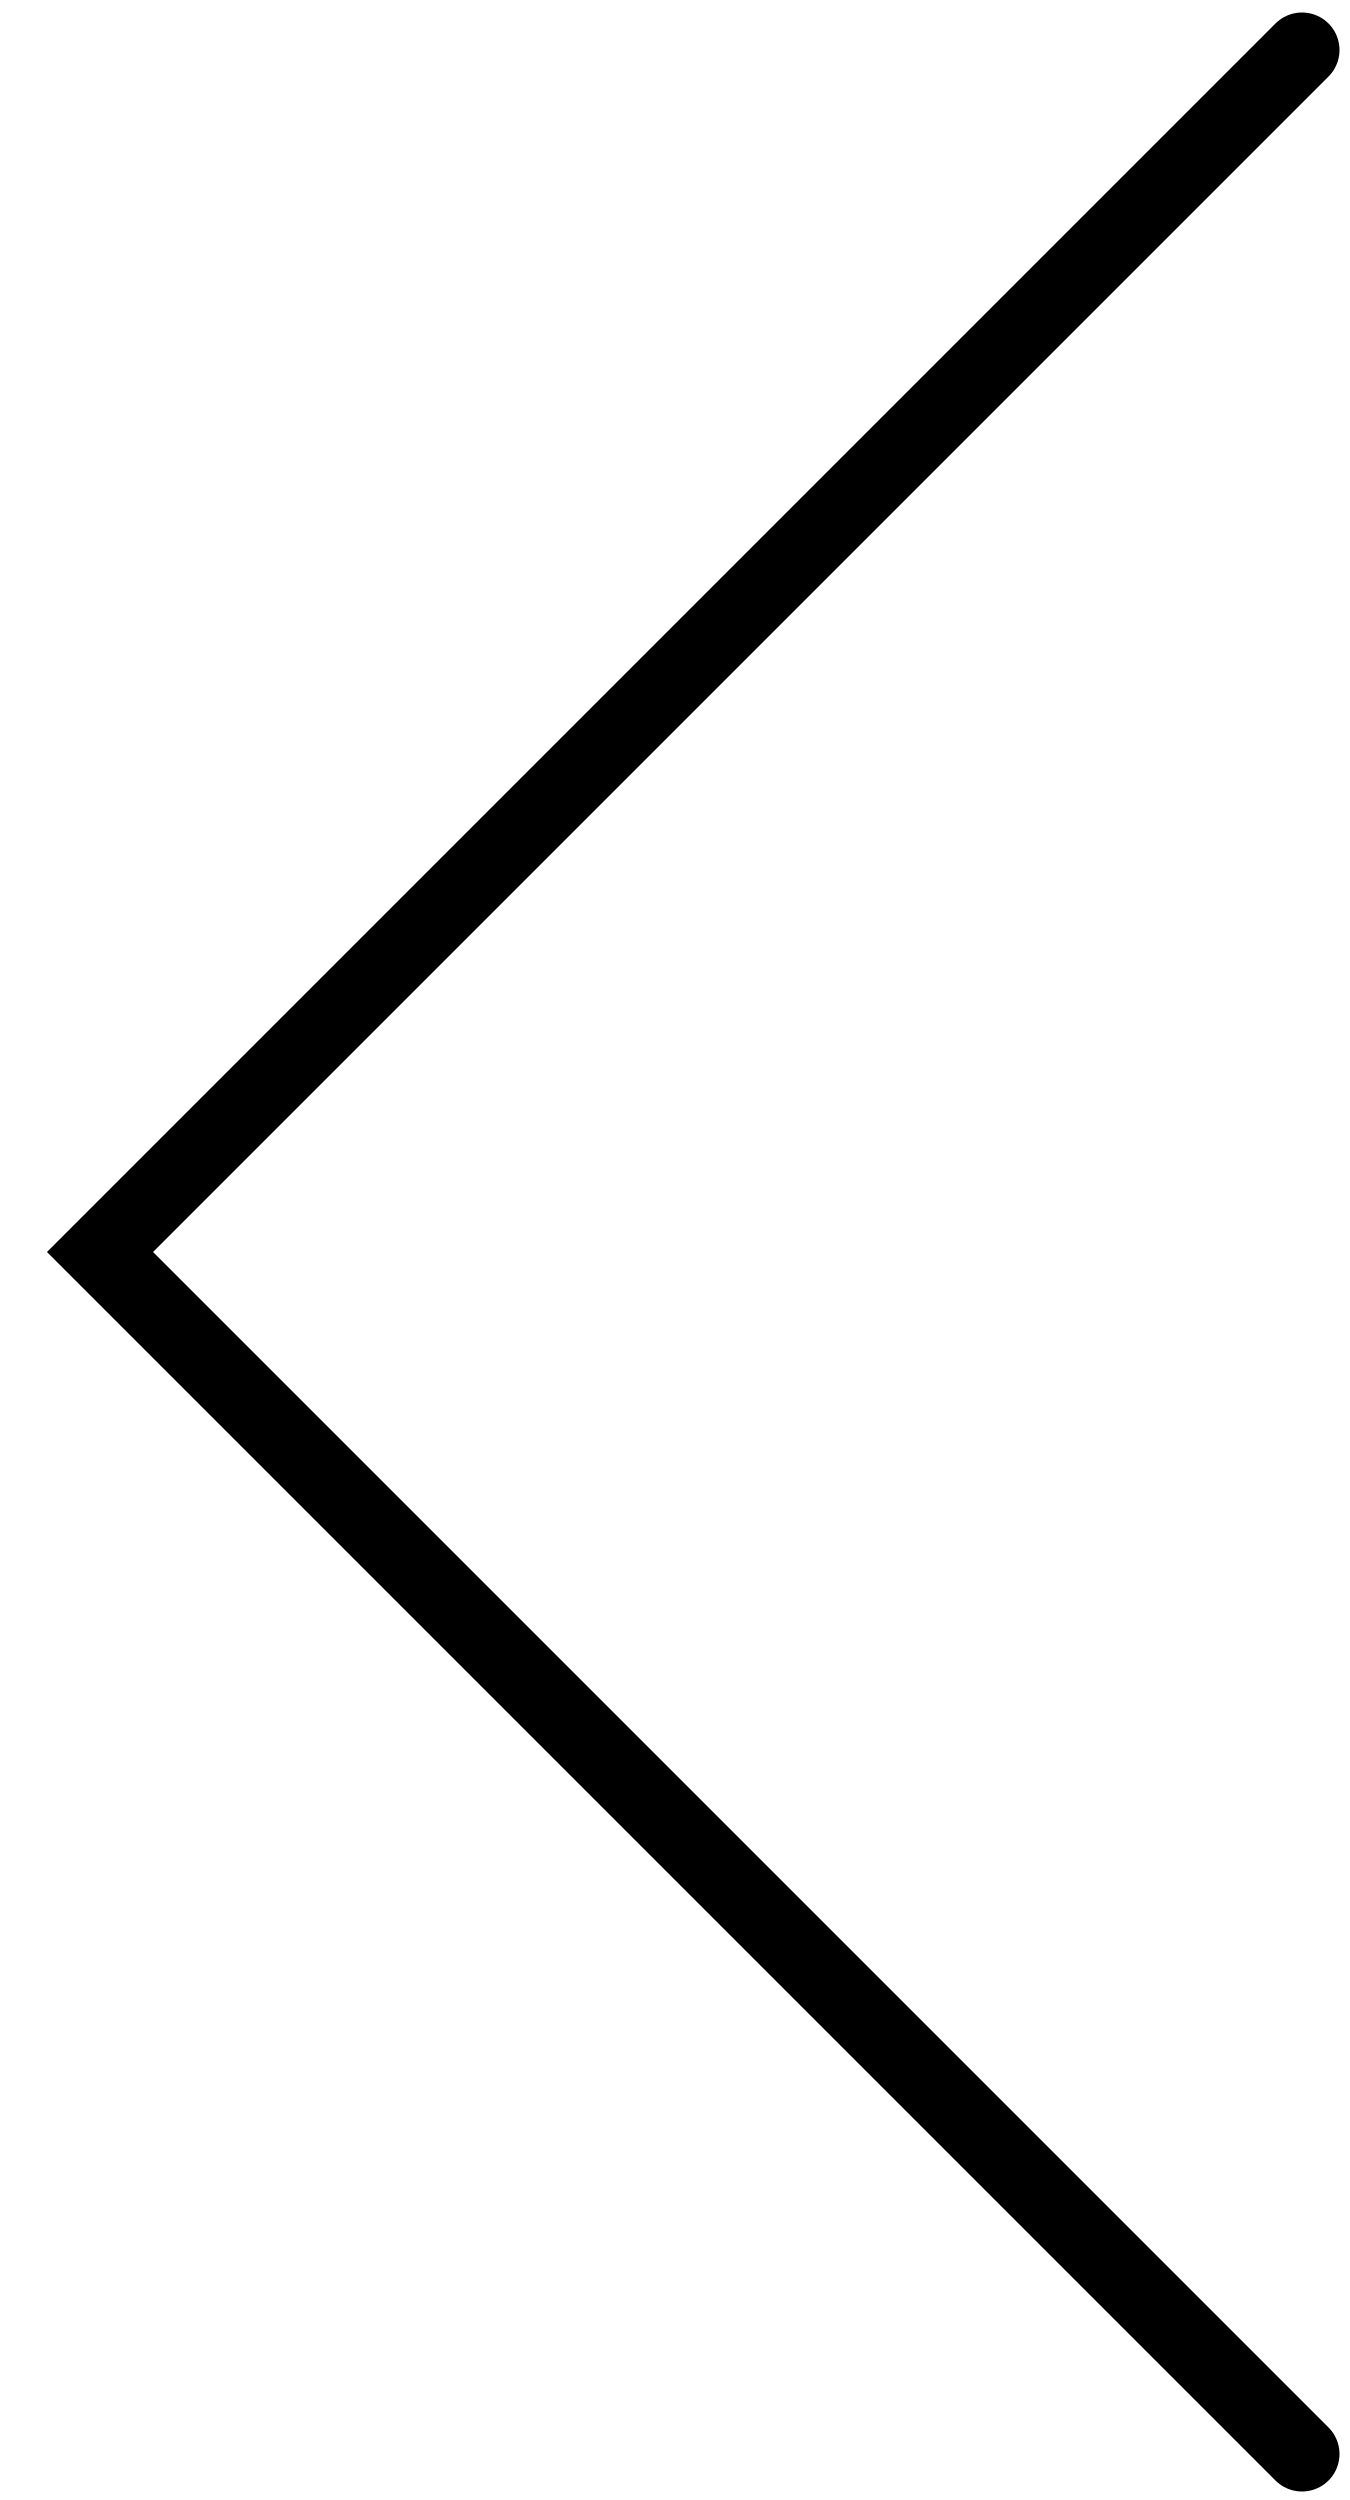
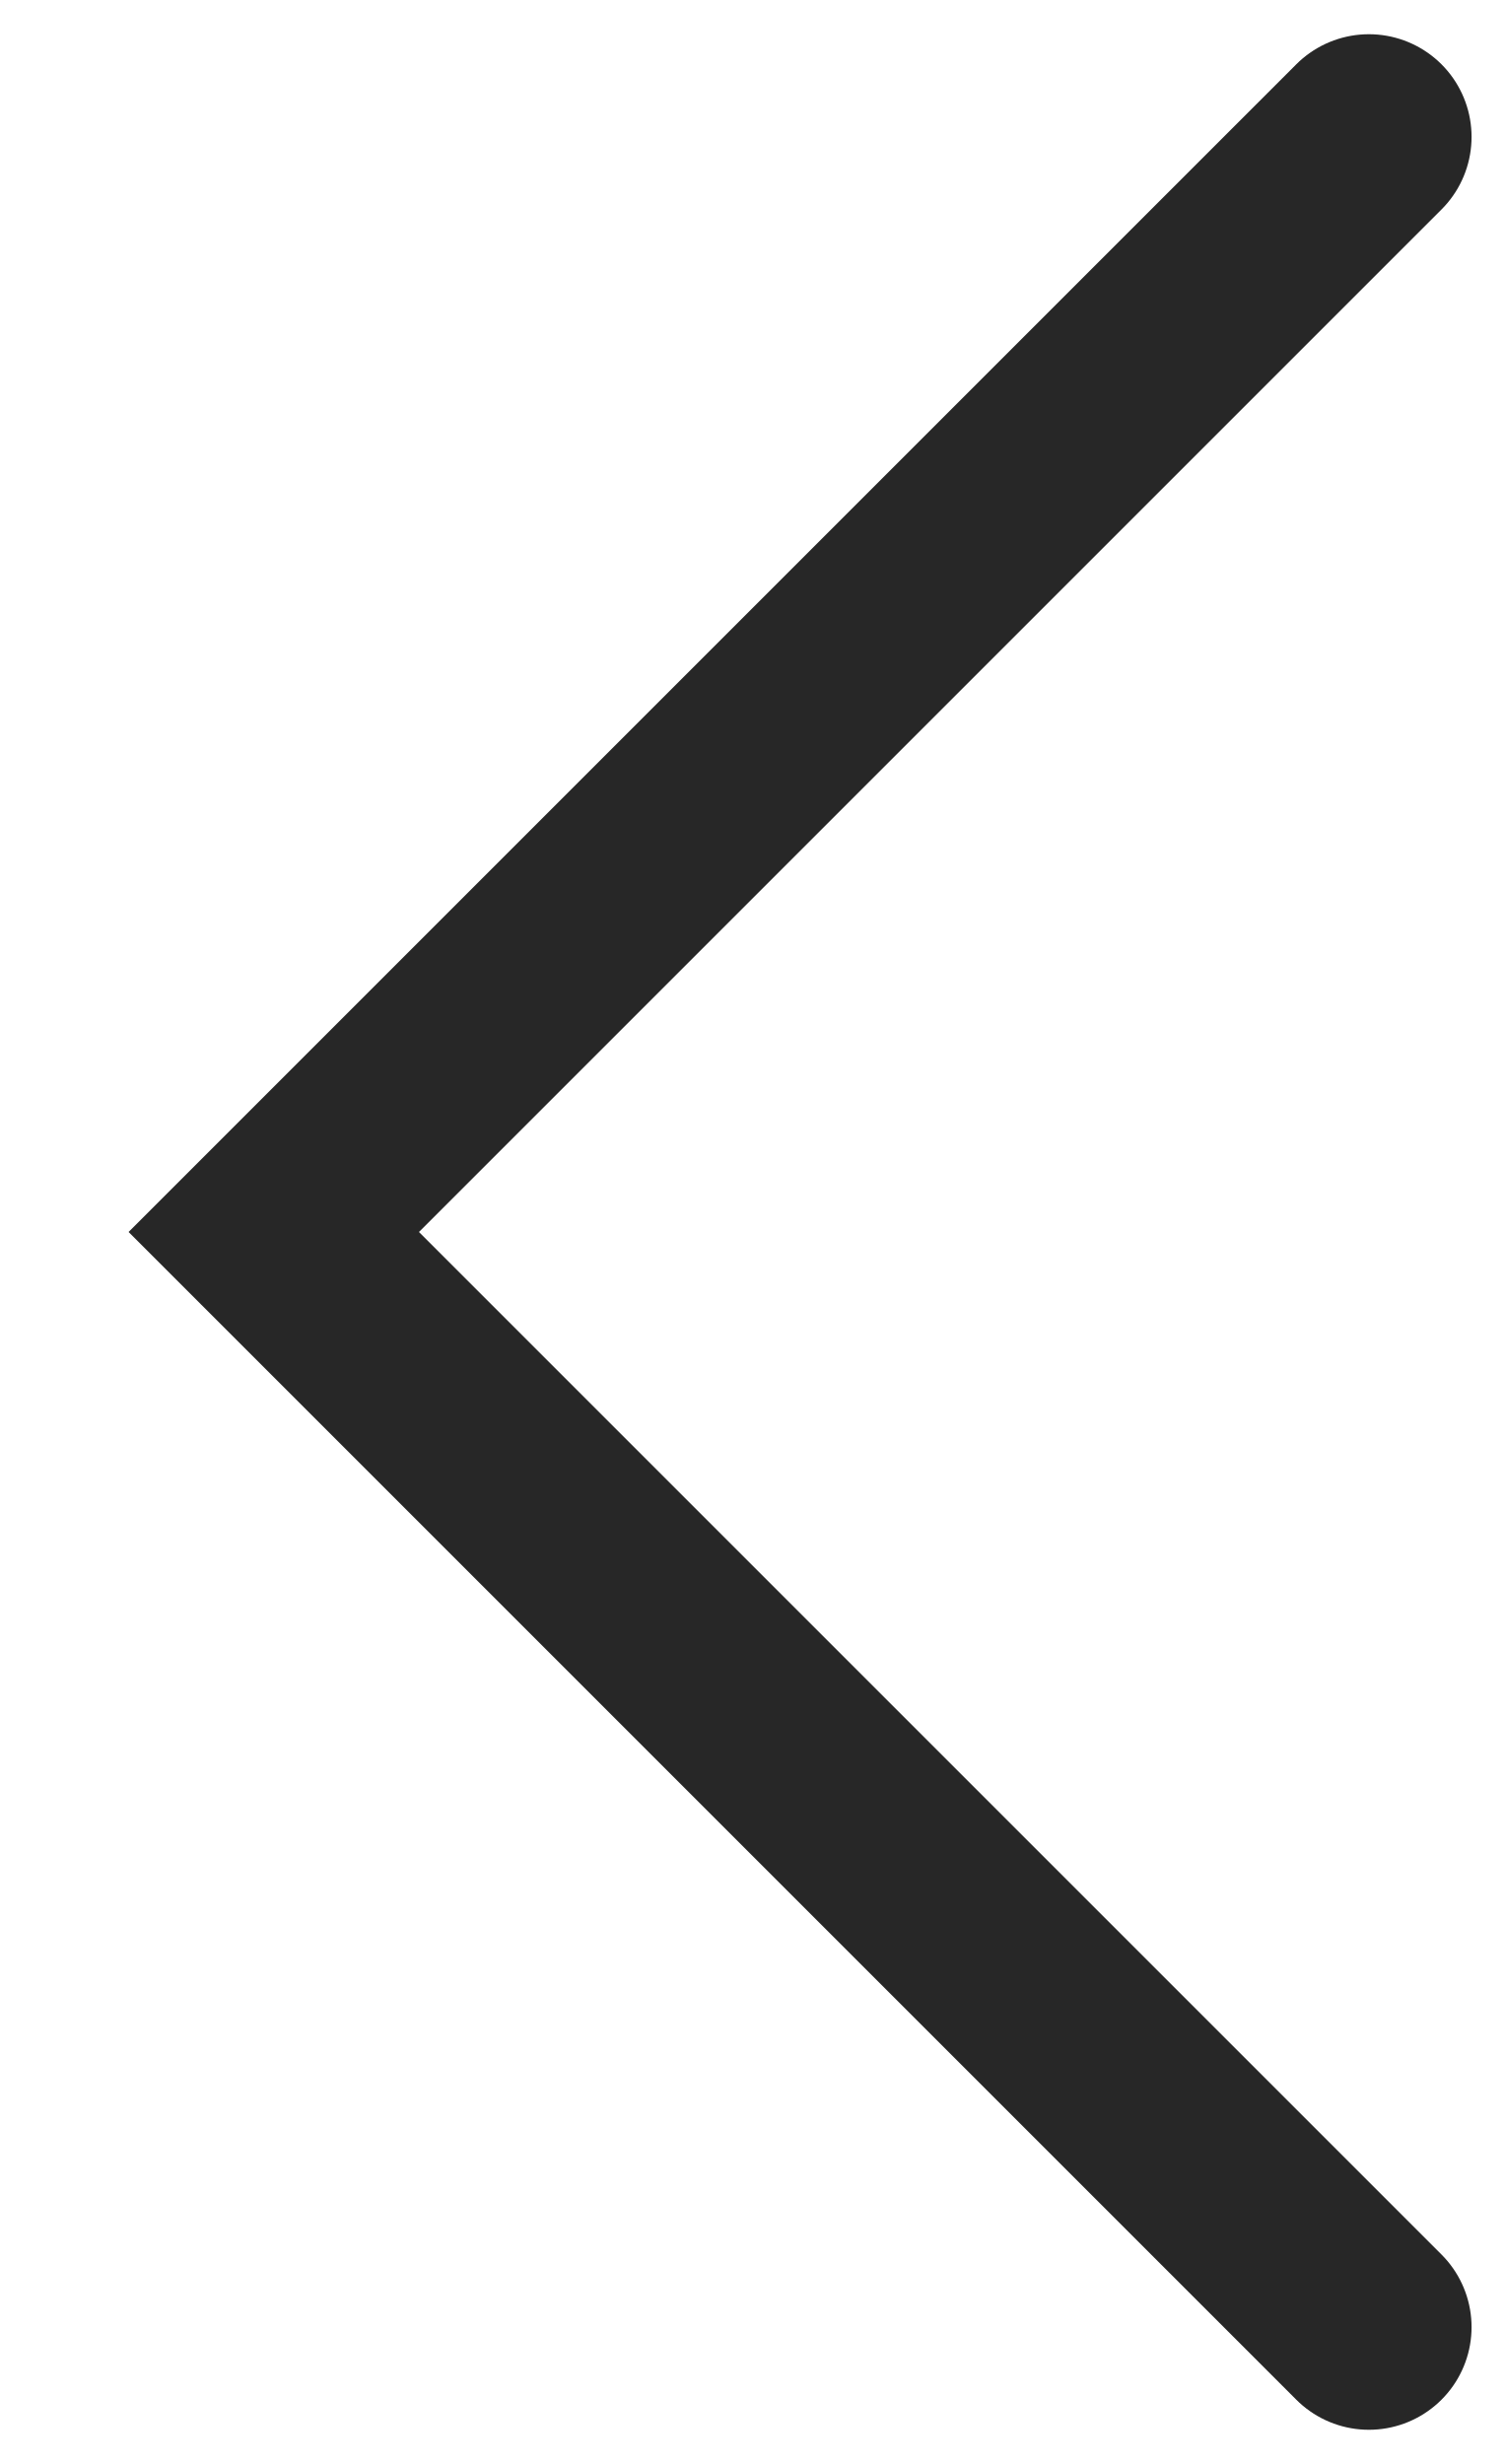
- <svg xmlns="http://www.w3.org/2000/svg" width="27" height="50" viewBox="0 0 27 50" fill="none">
-   <path d="M26.04 49.08L2 25.04L26.04 1" stroke="black" stroke-width="1.5" stroke-miterlimit="10" stroke-linecap="round" />
+ <svg xmlns="http://www.w3.org/2000/svg" width="11" height="18" viewBox="0 0 11 18" fill="none">
+   <path d="M10 17L2 9L10 1" stroke="#272727" stroke-width="1.5" stroke-miterlimit="10" stroke-linecap="round" />
</svg>
